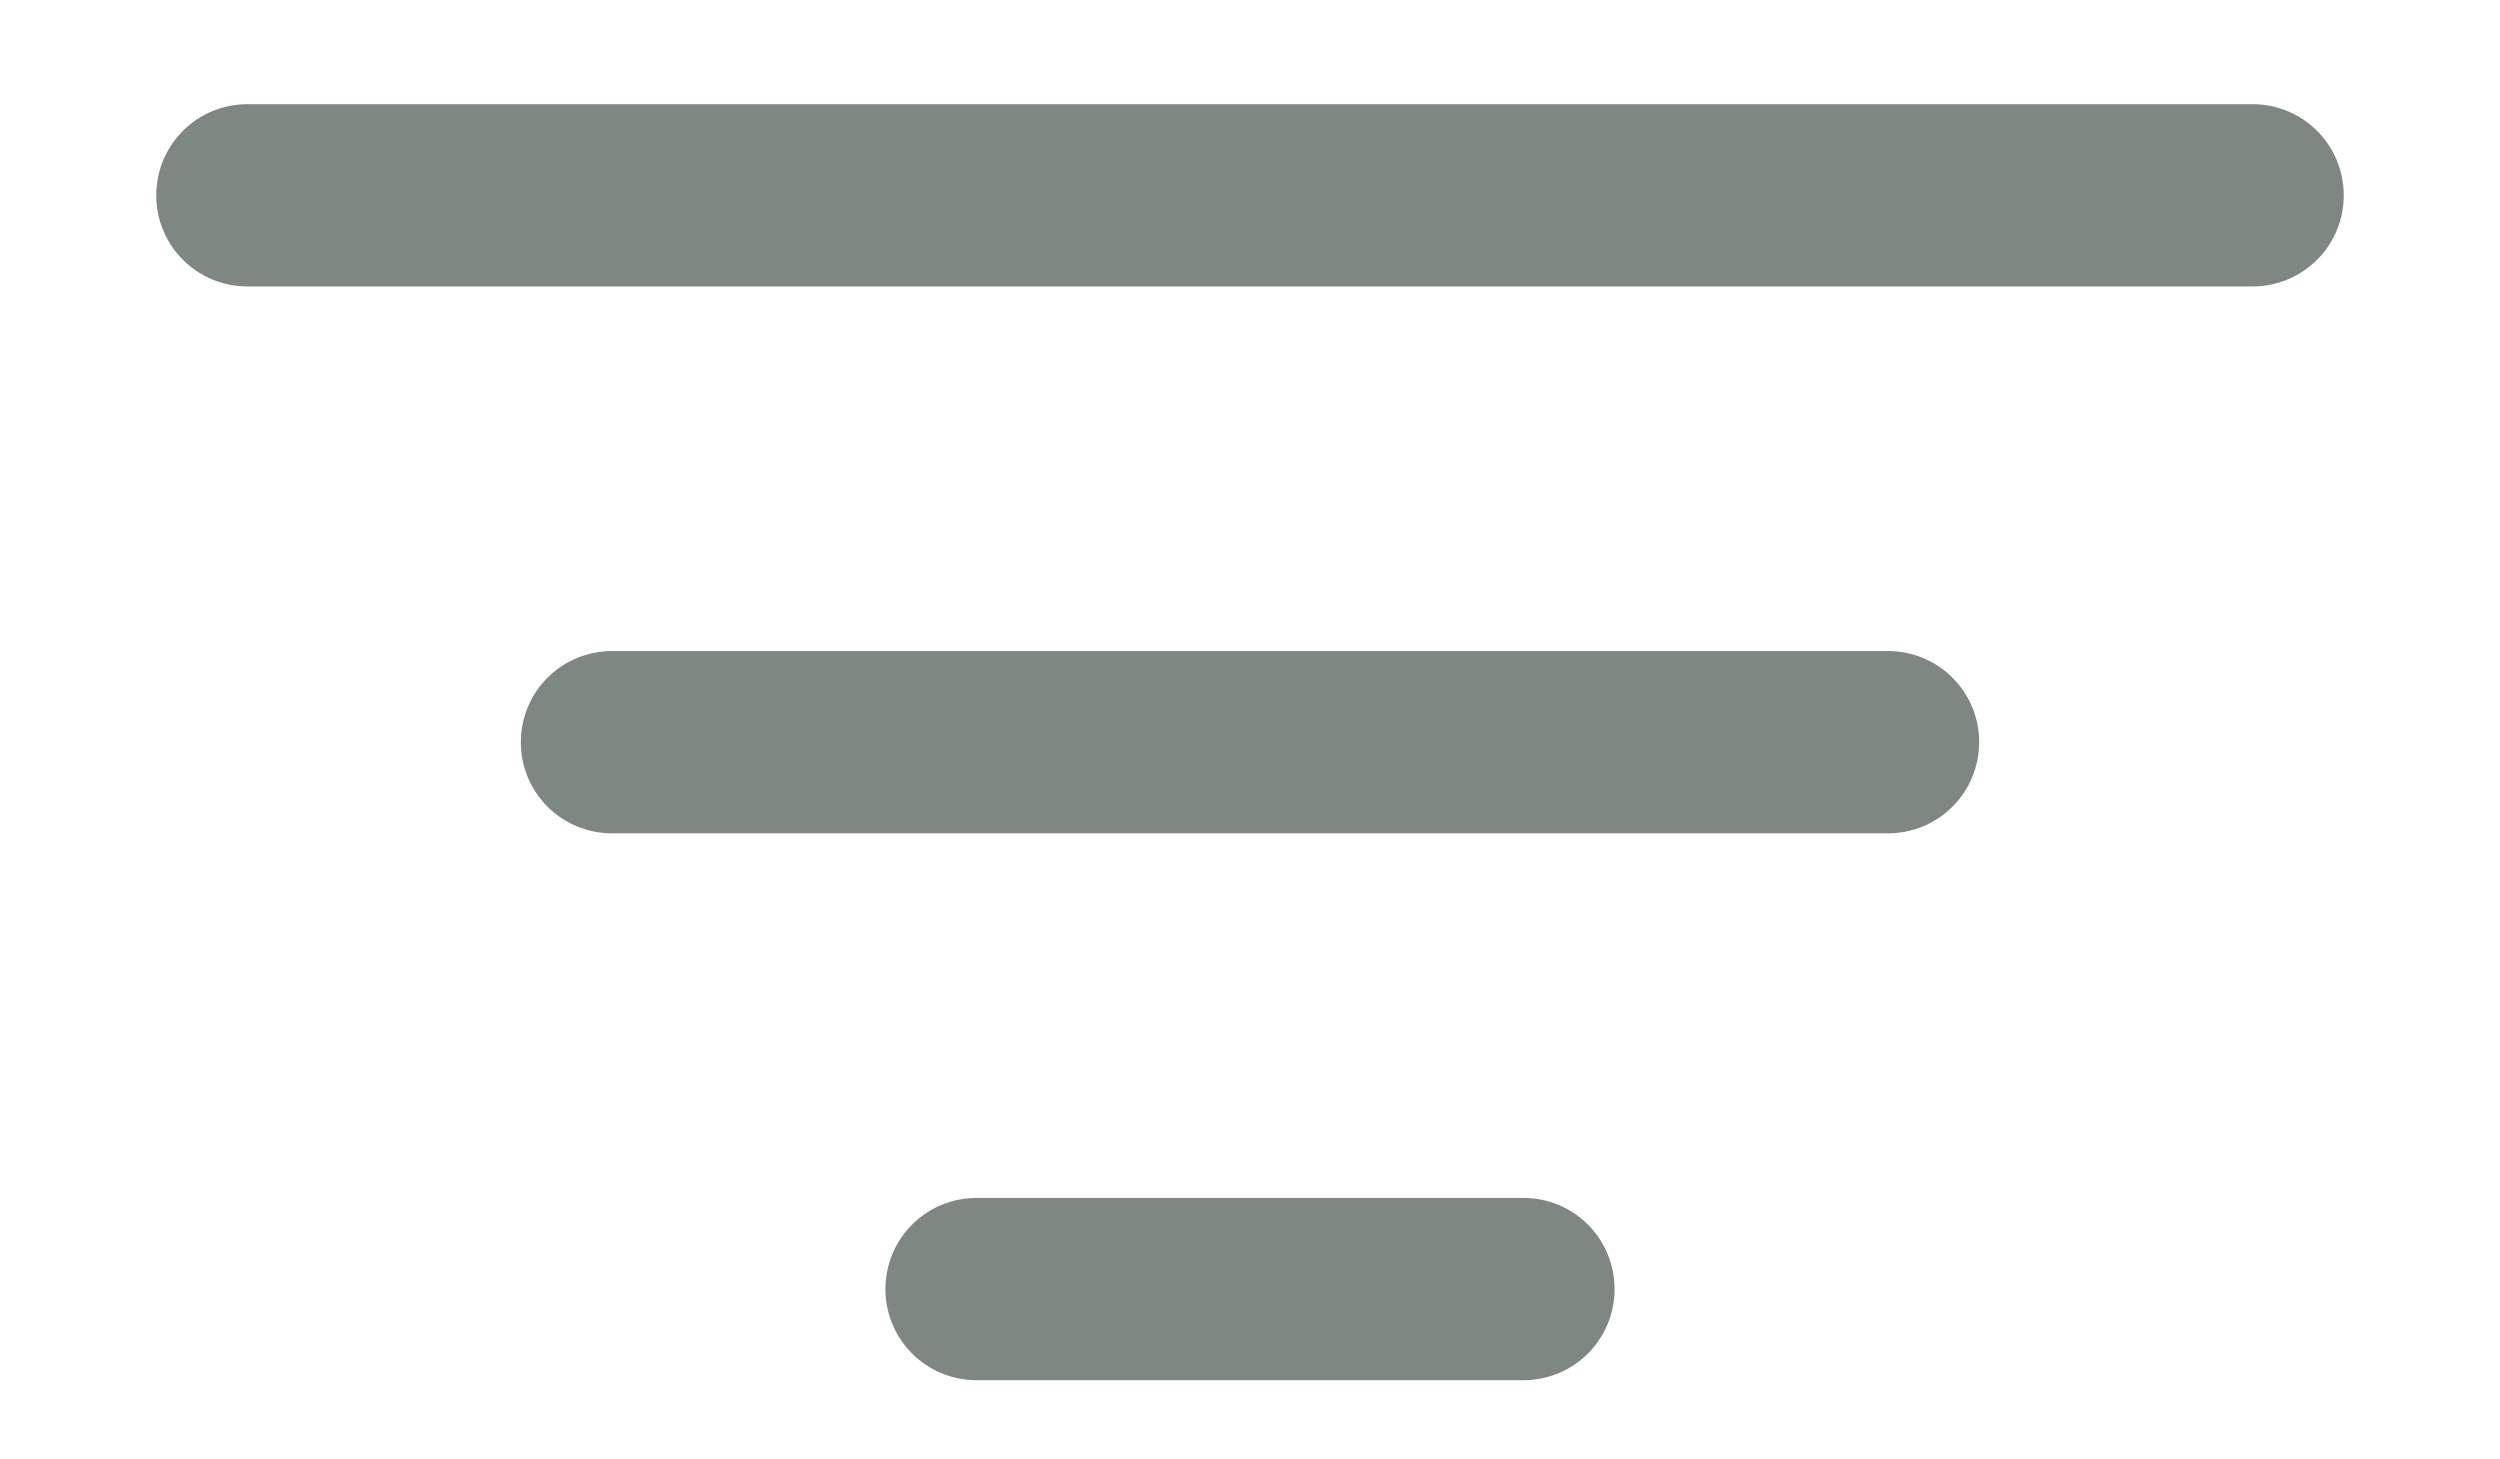
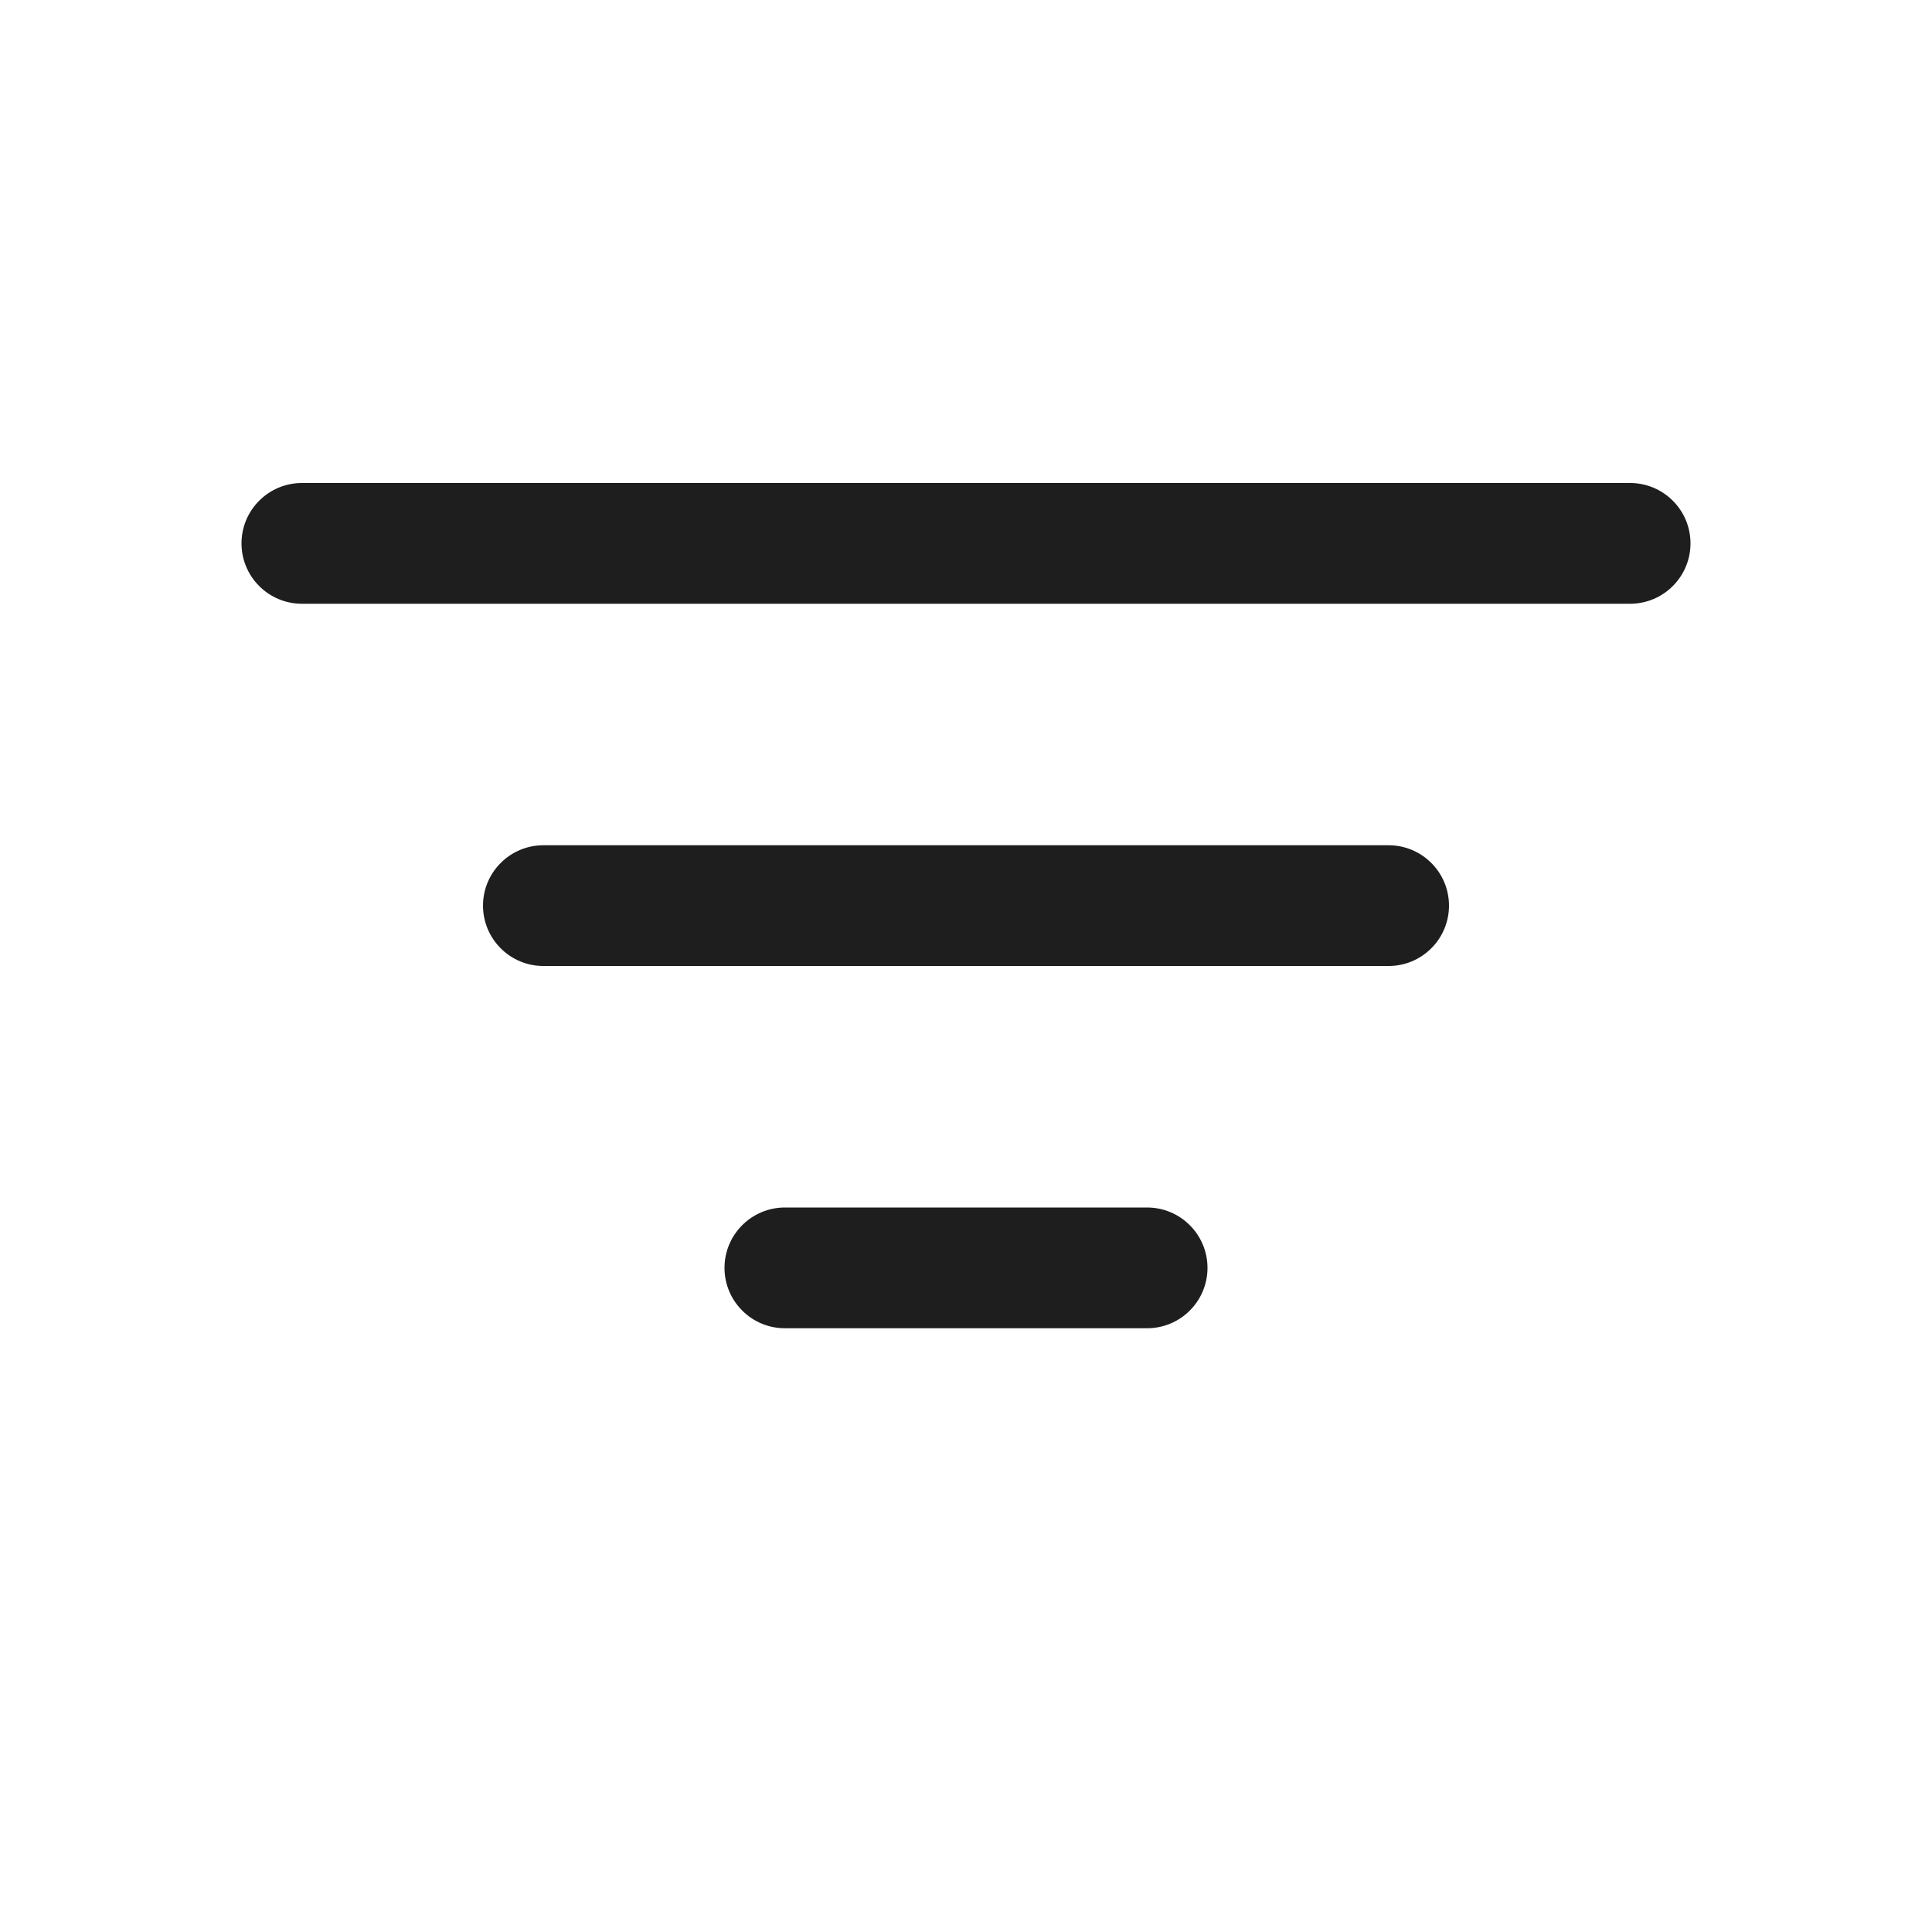
- <svg xmlns="http://www.w3.org/2000/svg" width="12" height="7" viewBox="0 0 12 7" fill="none">
-   <path d="M4.25 6.188C4.25 6.071 4.296 5.96 4.378 5.878C4.46 5.796 4.571 5.75 4.688 5.75H7.312C7.429 5.75 7.54 5.796 7.622 5.878C7.704 5.96 7.75 6.071 7.75 6.188C7.75 6.304 7.704 6.415 7.622 6.497C7.54 6.579 7.429 6.625 7.312 6.625H4.688C4.571 6.625 4.46 6.579 4.378 6.497C4.296 6.415 4.25 6.304 4.25 6.188ZM2.5 3.562C2.5 3.446 2.546 3.335 2.628 3.253C2.71 3.171 2.821 3.125 2.938 3.125H9.062C9.179 3.125 9.29 3.171 9.372 3.253C9.454 3.335 9.5 3.446 9.5 3.562C9.5 3.679 9.454 3.79 9.372 3.872C9.29 3.954 9.179 4 9.062 4H2.938C2.821 4 2.71 3.954 2.628 3.872C2.546 3.79 2.5 3.679 2.5 3.562ZM0.75 0.938C0.75 0.821 0.796 0.71 0.878 0.628C0.96 0.546 1.071 0.5 1.188 0.5H10.812C10.928 0.5 11.04 0.546 11.122 0.628C11.204 0.71 11.25 0.821 11.25 0.938C11.25 1.054 11.204 1.165 11.122 1.247C11.04 1.329 10.928 1.375 10.812 1.375H1.188C1.071 1.375 0.96 1.329 0.878 1.247C0.796 1.165 0.75 1.054 0.75 0.938Z" fill="#001007" fill-opacity="0.5" />
+ <svg xmlns="http://www.w3.org/2000/svg" width="24" height="24" viewBox="0 0 24 24" fill="none">
+   <path d="M9 15.75C9 15.551 9.079 15.36 9.22 15.22C9.36 15.079 9.551 15 9.75 15H14.25C14.449 15 14.64 15.079 14.78 15.22C14.921 15.36 15 15.551 15 15.75C15 15.949 14.921 16.14 14.78 16.28C14.64 16.421 14.449 16.5 14.25 16.5H9.75C9.551 16.5 9.36 16.421 9.22 16.28C9.079 16.14 9 15.949 9 15.75ZM6 11.25C6 11.051 6.079 10.86 6.22 10.72C6.36 10.579 6.551 10.5 6.75 10.5H17.25C17.449 10.5 17.64 10.579 17.78 10.72C17.921 10.86 18 11.051 18 11.25C18 11.449 17.921 11.64 17.78 11.78C17.64 11.921 17.449 12 17.25 12H6.75C6.551 12 6.36 11.921 6.22 11.78C6.079 11.64 6 11.449 6 11.25ZM3 6.75C3 6.551 3.079 6.36 3.22 6.22C3.36 6.079 3.551 6 3.75 6H20.25C20.449 6 20.64 6.079 20.78 6.22C20.921 6.36 21 6.551 21 6.75C21 6.949 20.921 7.14 20.78 7.28C20.64 7.421 20.449 7.5 20.25 7.5H3.75C3.551 7.5 3.36 7.421 3.22 7.28C3.079 7.14 3 6.949 3 6.75Z" fill="#1E1E1E" />
</svg>
